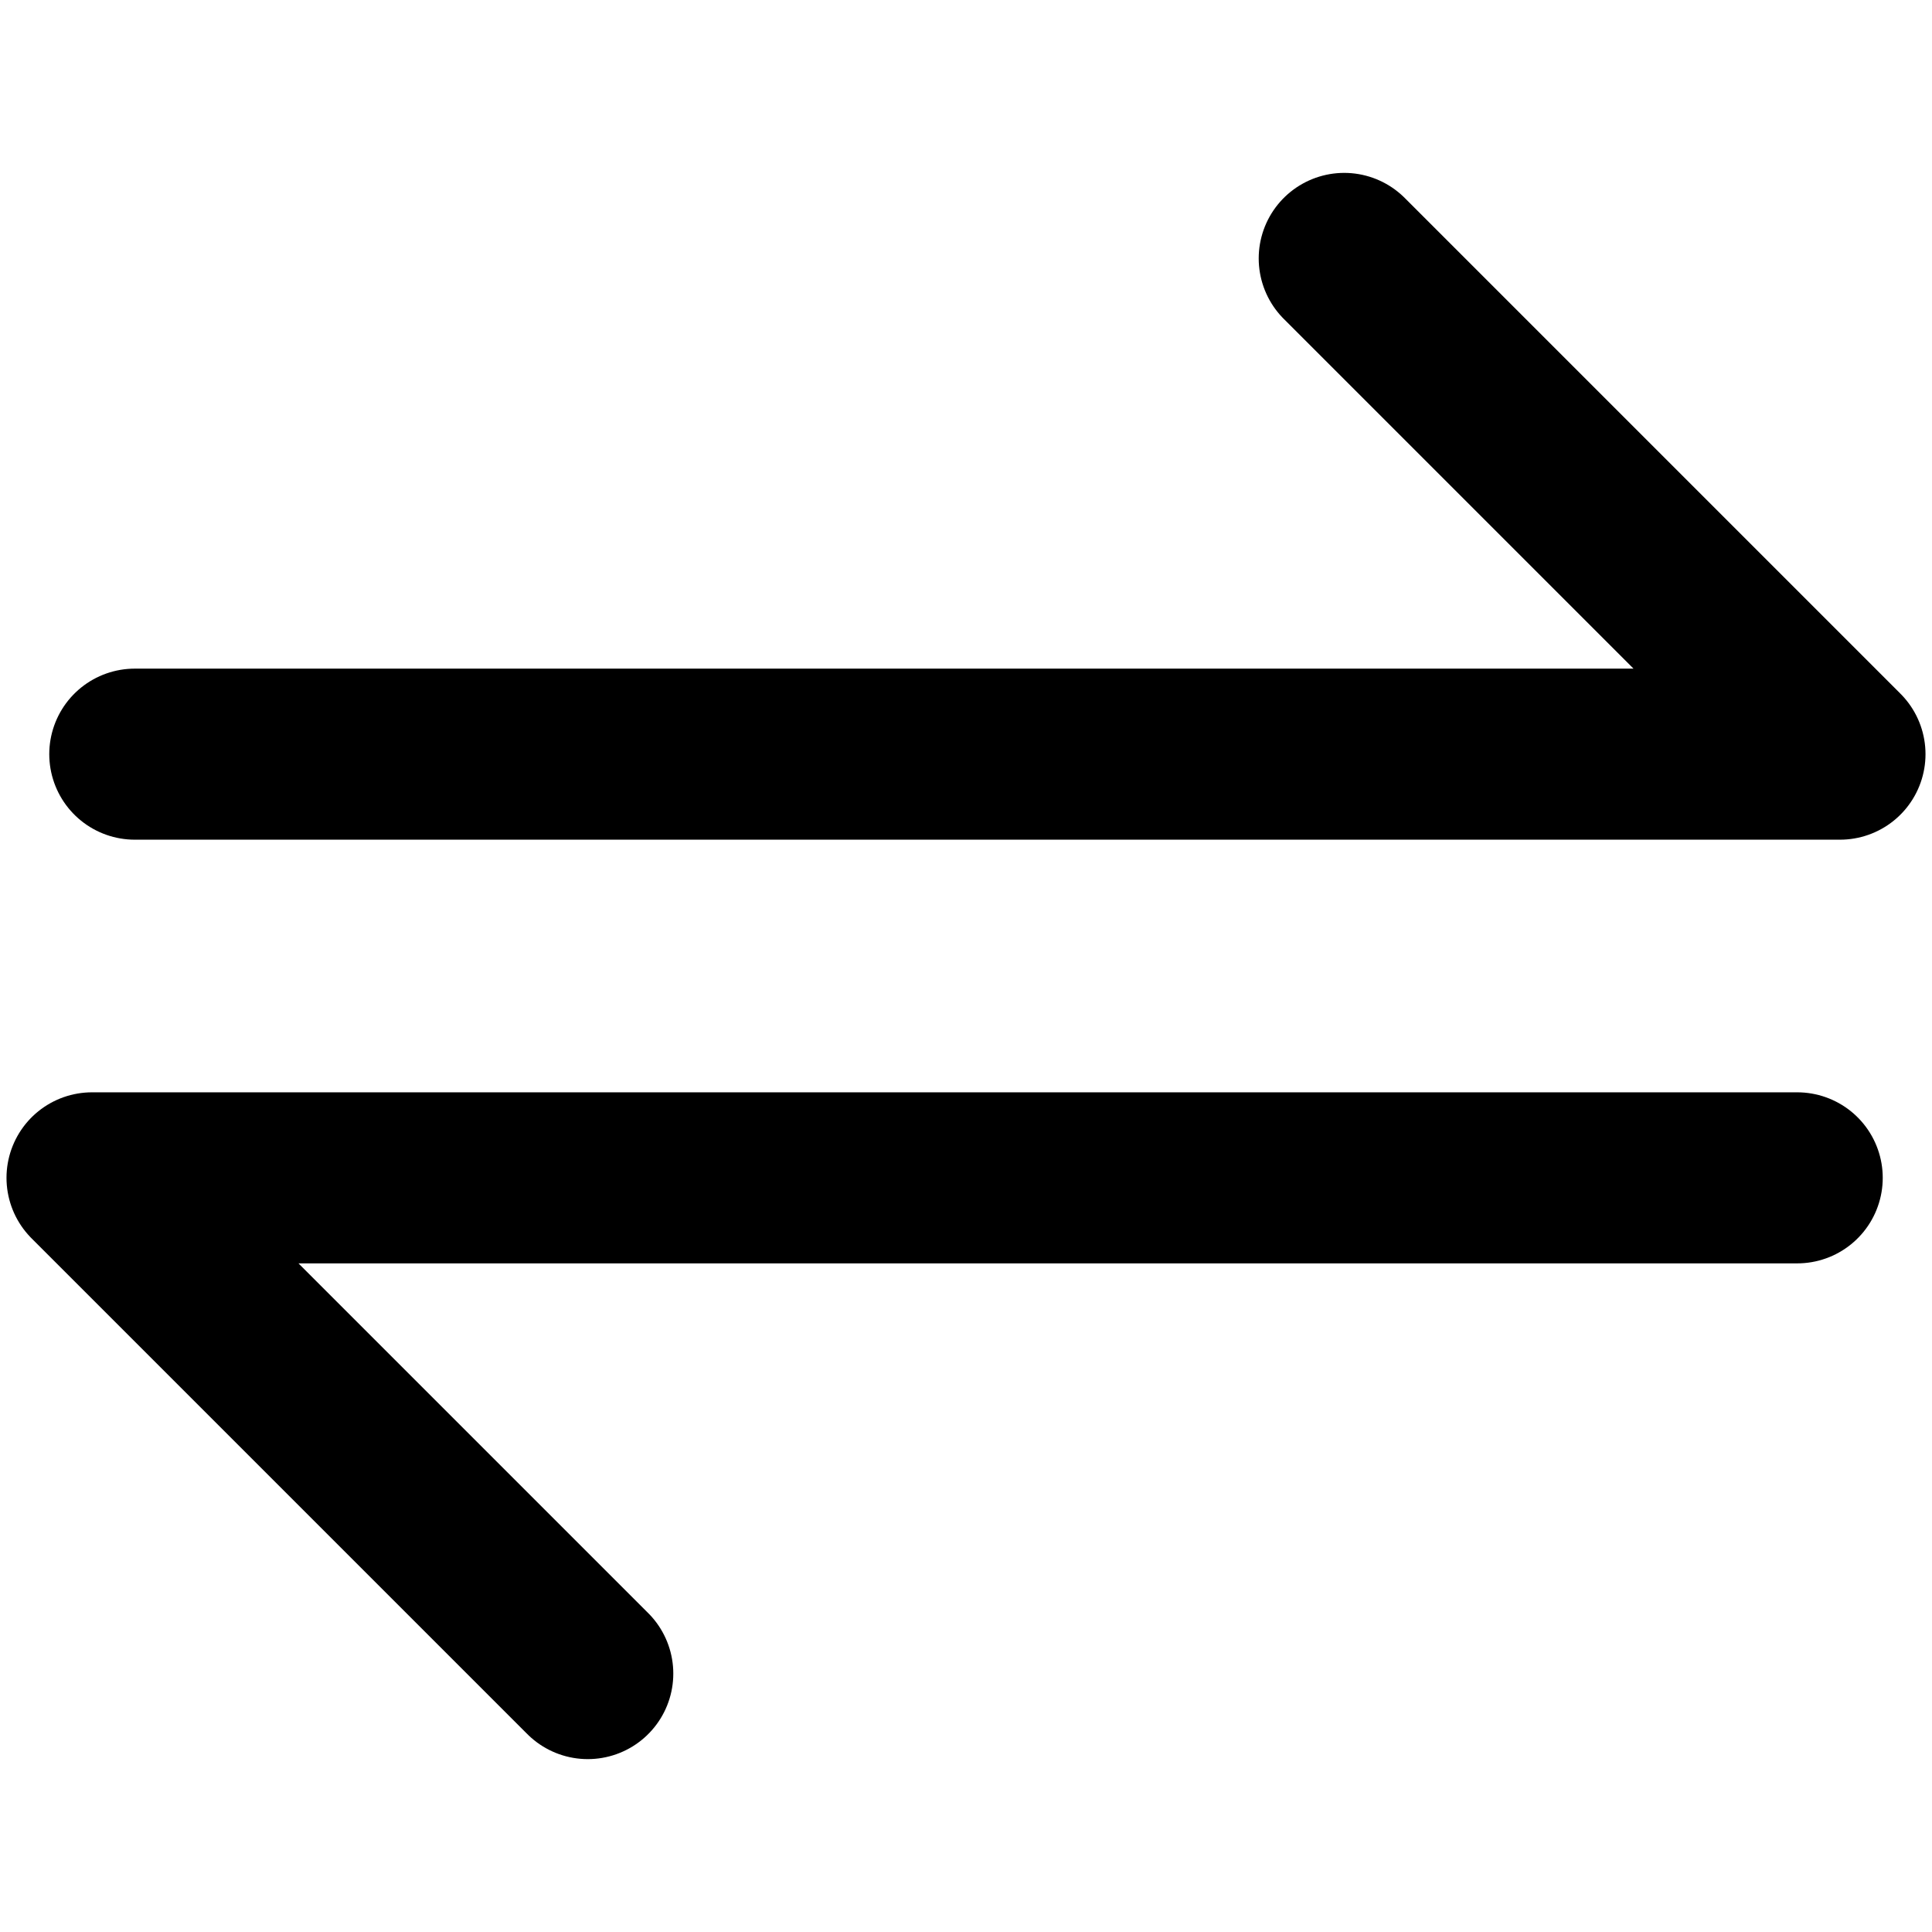
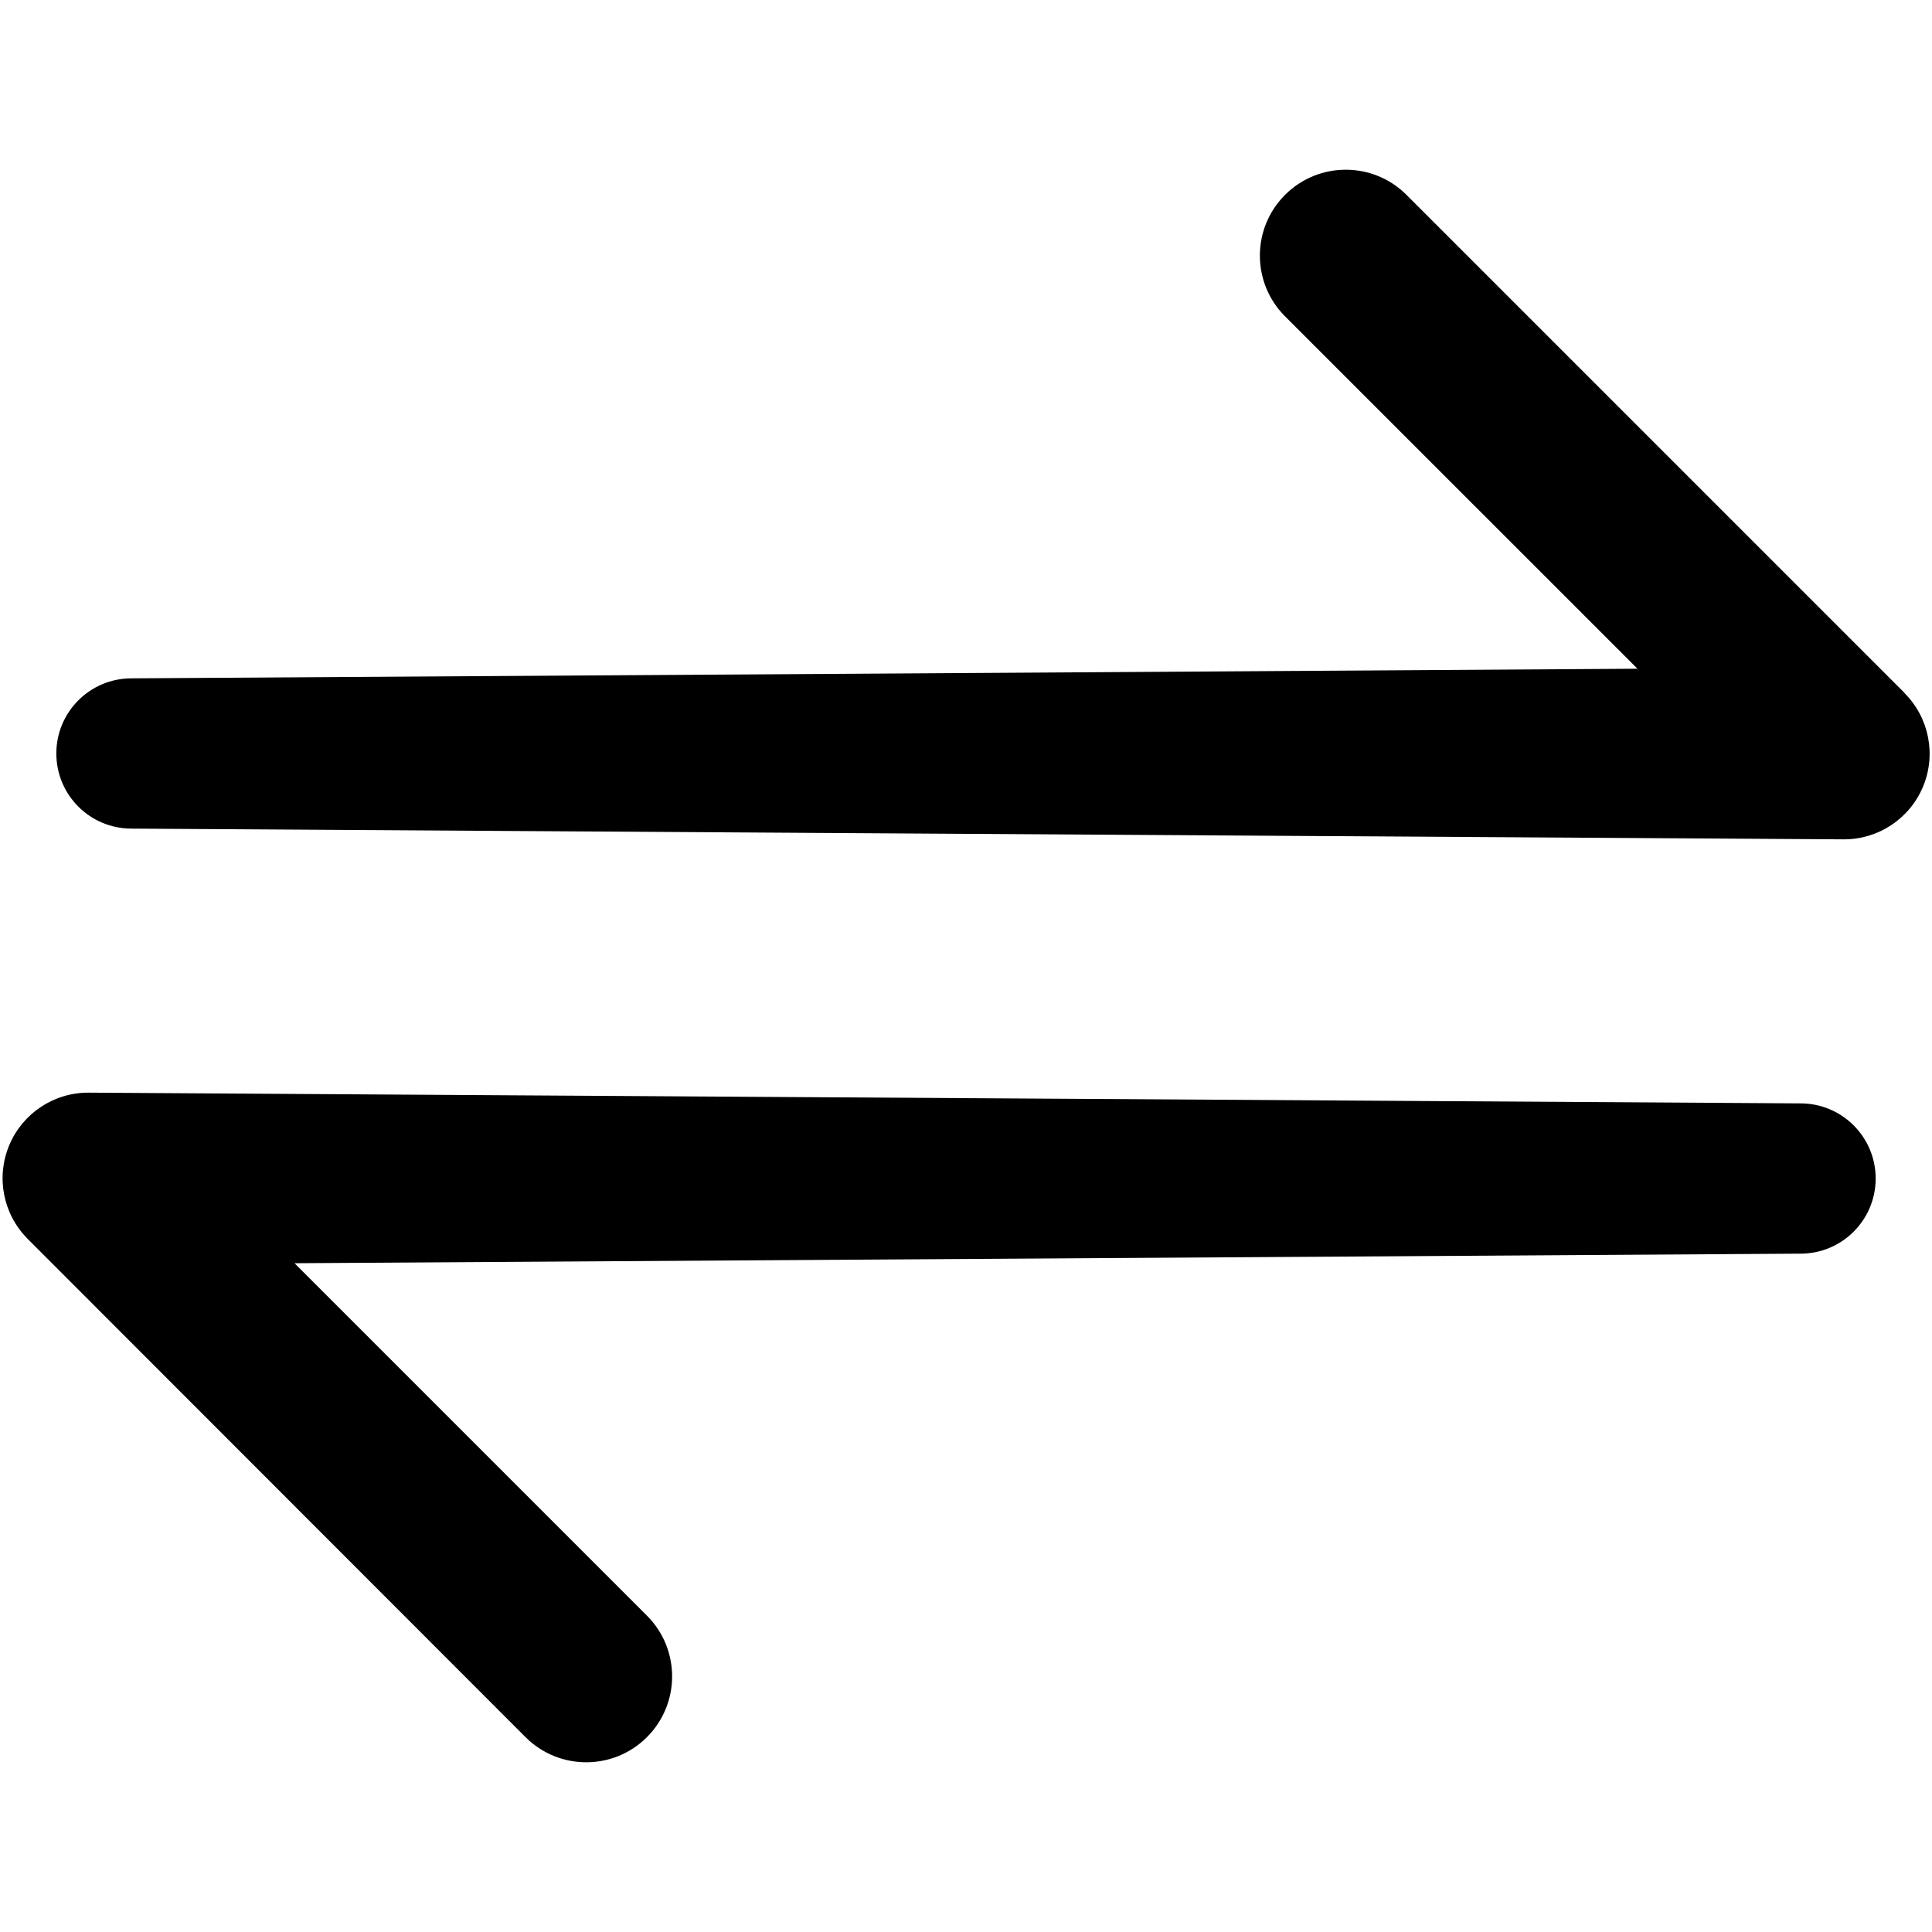
- <svg xmlns="http://www.w3.org/2000/svg" id="back" viewBox="0 0 451.8 451.8">
-   <defs>
-     <style>.cls-1{fill:none;stroke:#000;stroke-linecap:round;stroke-linejoin:round;stroke-width:40px;}</style>
-   </defs>
-   <polyline class="cls-1" points="31.52 176.36 430.28 176.36 314.35 60.43" />
-   <polyline class="cls-1" points="420.28 275.44 21.52 275.44 137.45 391.37" />
+ <svg xmlns="http://www.w3.org/2000/svg" id="swap" class="{{class-name}}" viewBox="0 0 450 450">
+   <path id="right" d="m443.61 161.41-.08-.09L327.6 45.39a20 20 0 0 0-28.29 28.29l82.09 82.08L30.62 158a17.5 17.5 0 0 0 0 35l398.76 2.5a19.95 19.95 0 0 0 14.23-34.05Z" />
+   <path id="left" d="M419.38 257l-398.76-2.5a19.95 19.95 0 0 0-14.23 34l.08.09L122.4 404.61a20 20 0 1 0 28.29-28.29L68.6 294.23 419.38 292a17.5 17.5 0 0 0 0-35Z" />
</svg>
